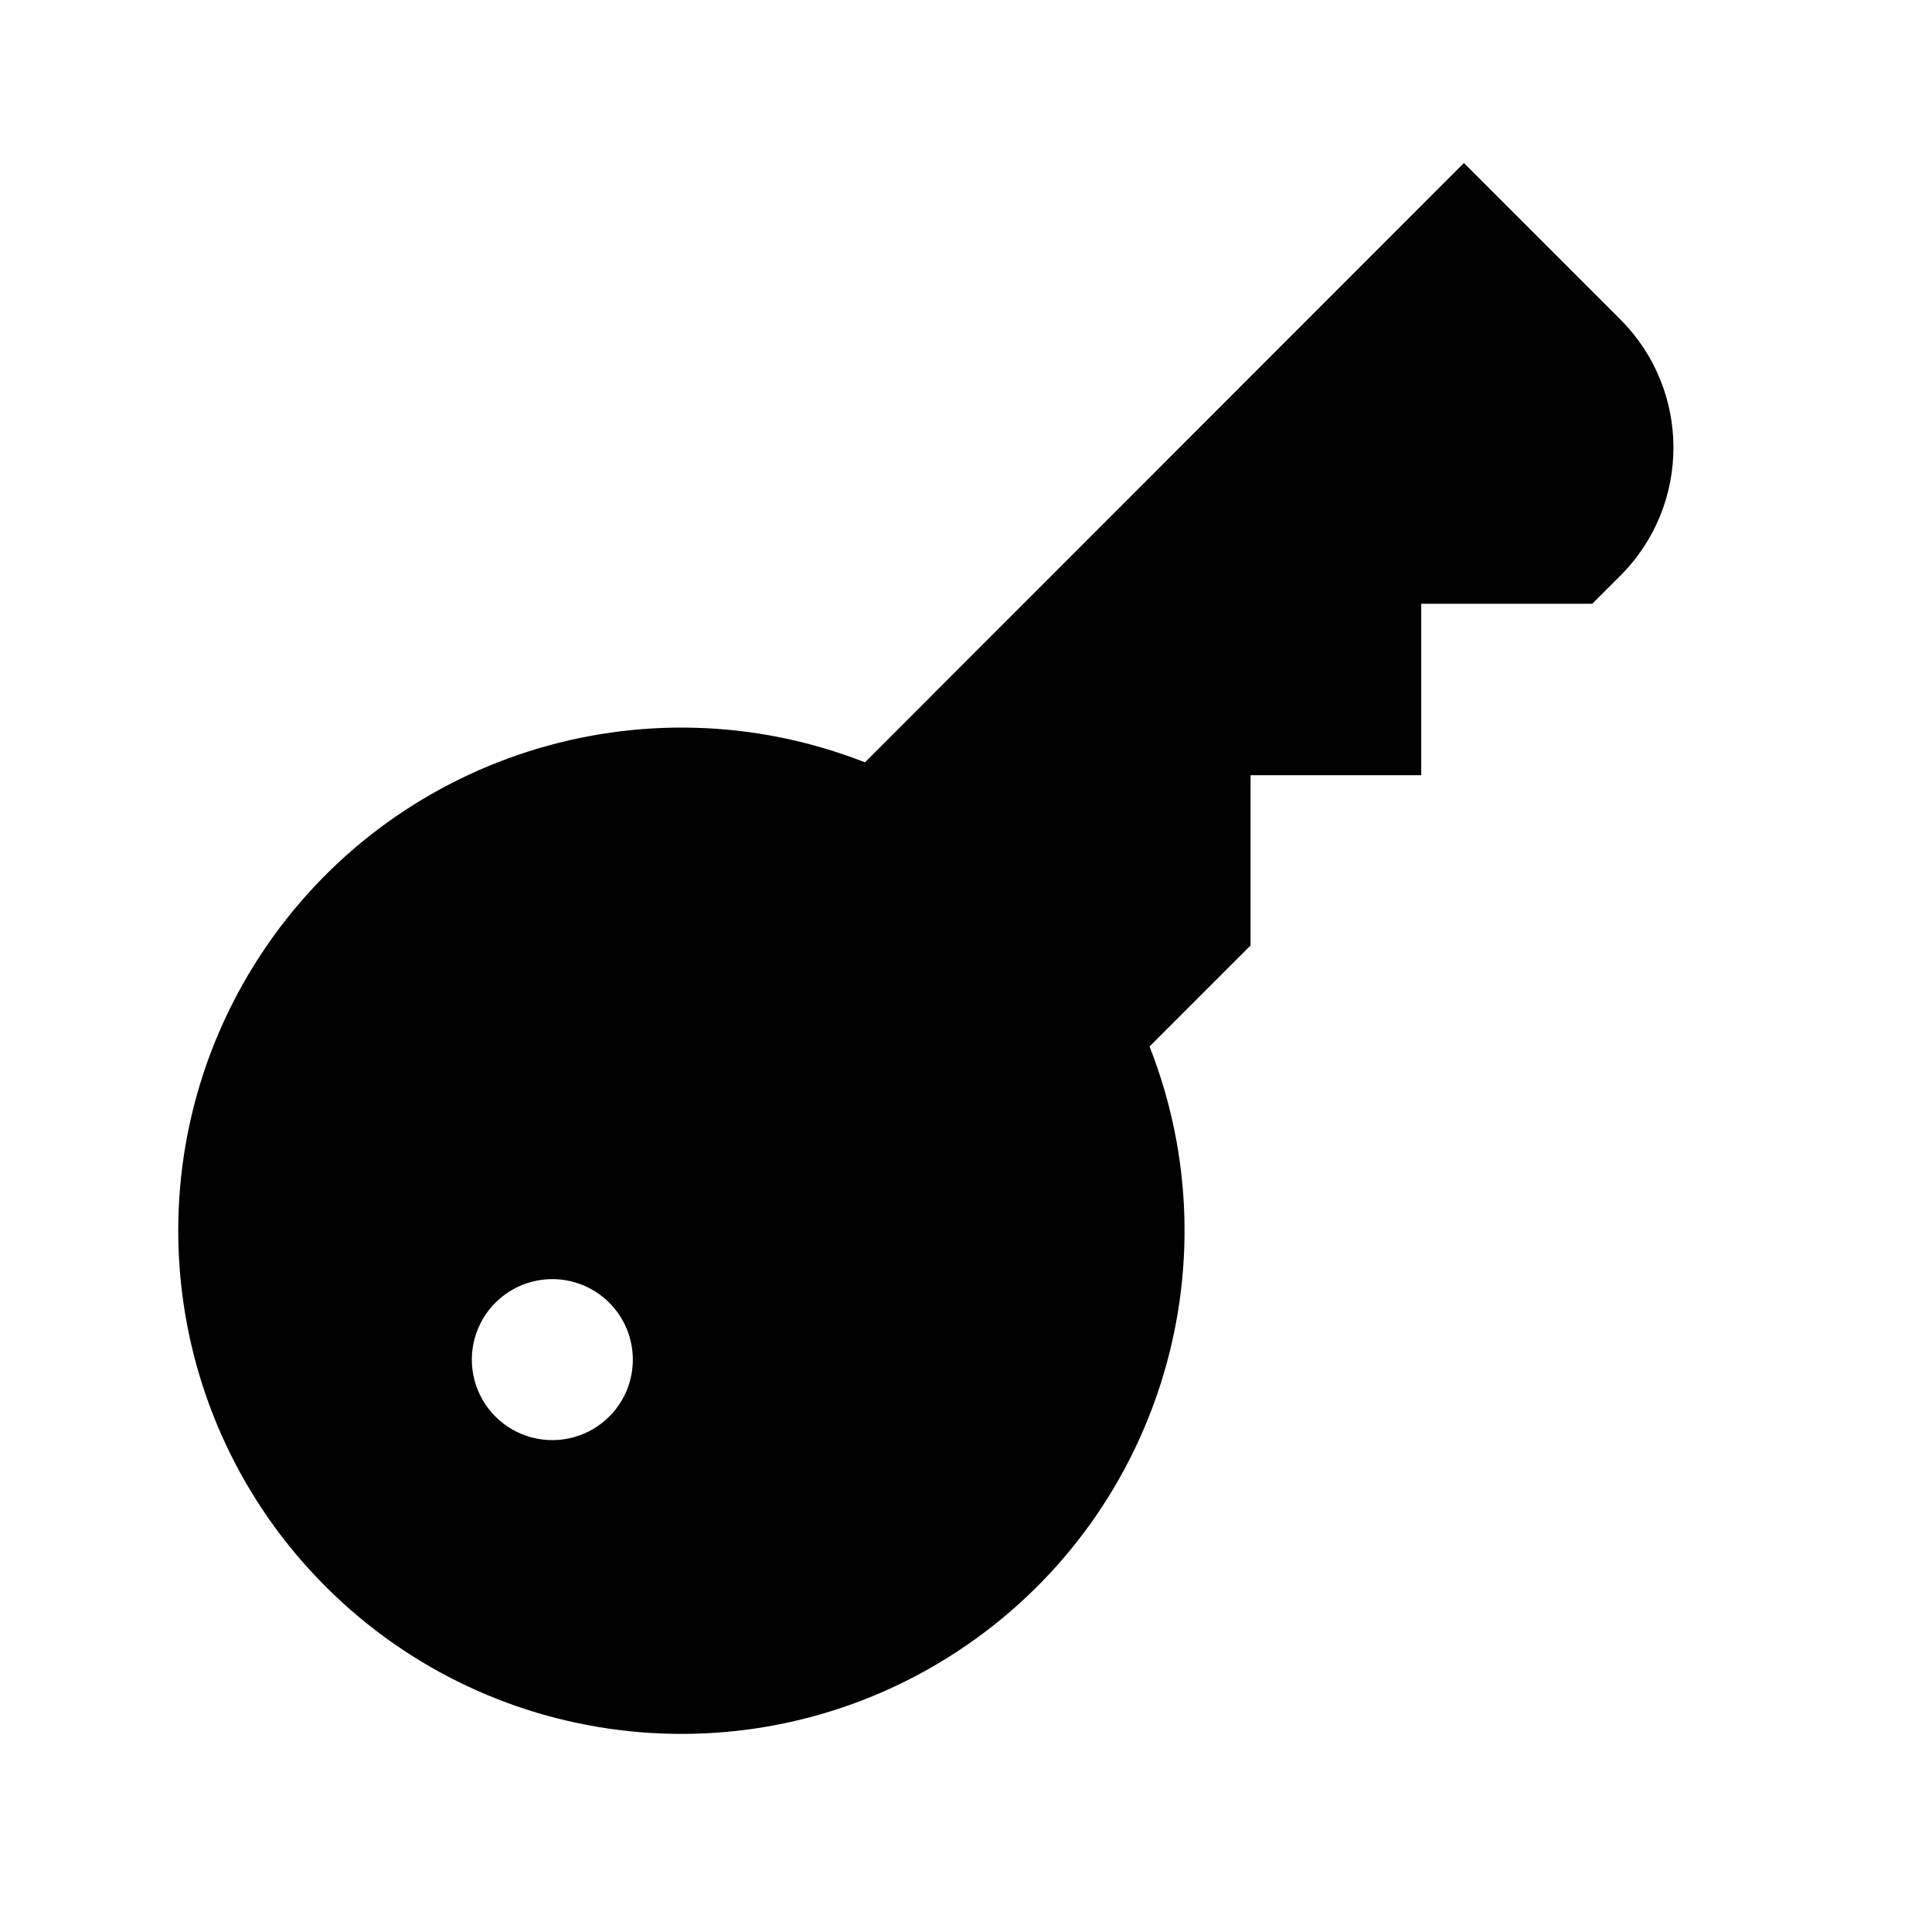
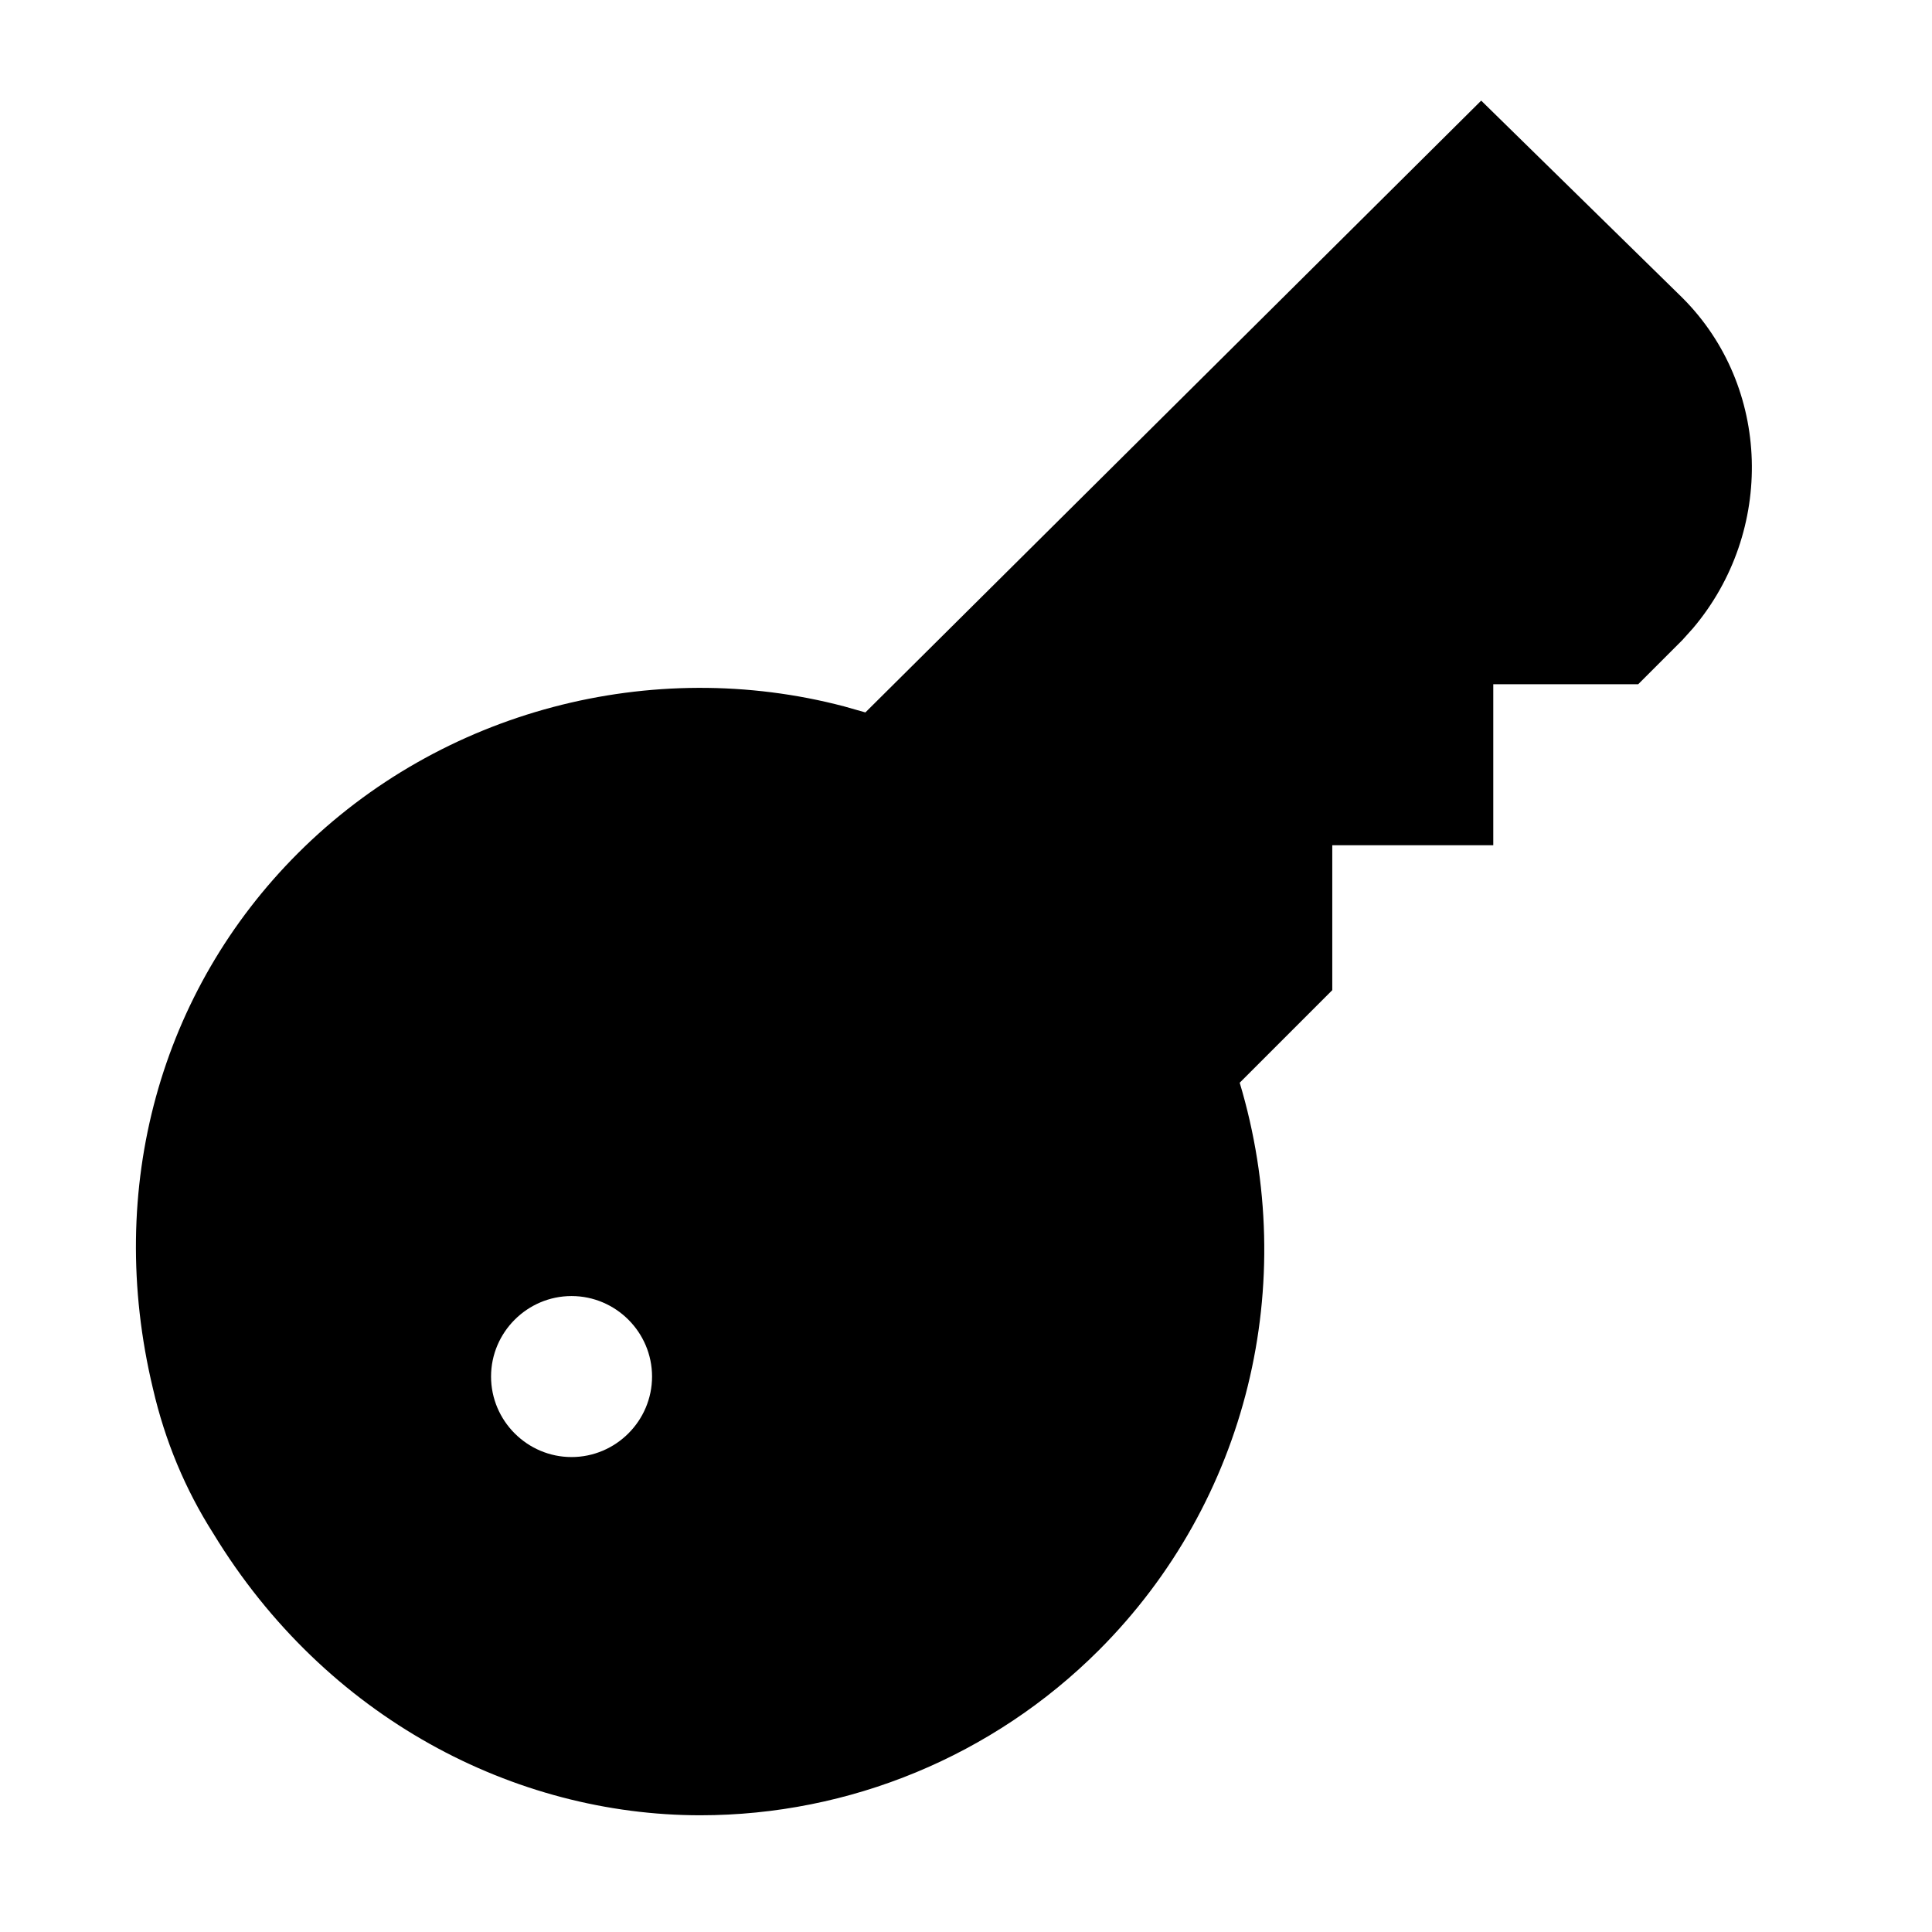
<svg xmlns="http://www.w3.org/2000/svg" width="24" height="24">
-   <path d="M18.185 2.025L20.13 3.97a2.25 2.25 0 010 3.18l-.35.35h-2.125v2.13h-2.12v2.115L14.28 13a6.25 6.25 0 11-3.535-3.53l7.44-7.445zM6.166 16.171a1 1 0 101.415 1.413 1 1 0 00-1.415-1.413z" fill="#000" fill-rule="evenodd" />
+   <path d="M18.4 1.25l2.5 2.45c1.104 1.104 1.148 2.9.132 4.103l-.132.147-.55.55h-1.8v2h-2v1.8l-1.15 1.15c.75 2.5.1 5.2-1.75 7.05a7.006 7.006 0 01-4.95 2.05c-2.3 0-4.65-1.2-6.05-3.5-.35-.55-.6-1.15-.75-1.8-.6-2.5.1-4.95 1.8-6.65 1.784-1.784 4.405-2.452 6.786-1.825l.264.075 7.65-7.6zM7.1 16.1c.55 0 1 .45 1 1s-.45 1-1 1-1-.45-1-1 .45-1 1-1z" fill="#000" fill-rule="evenodd" />
</svg>
